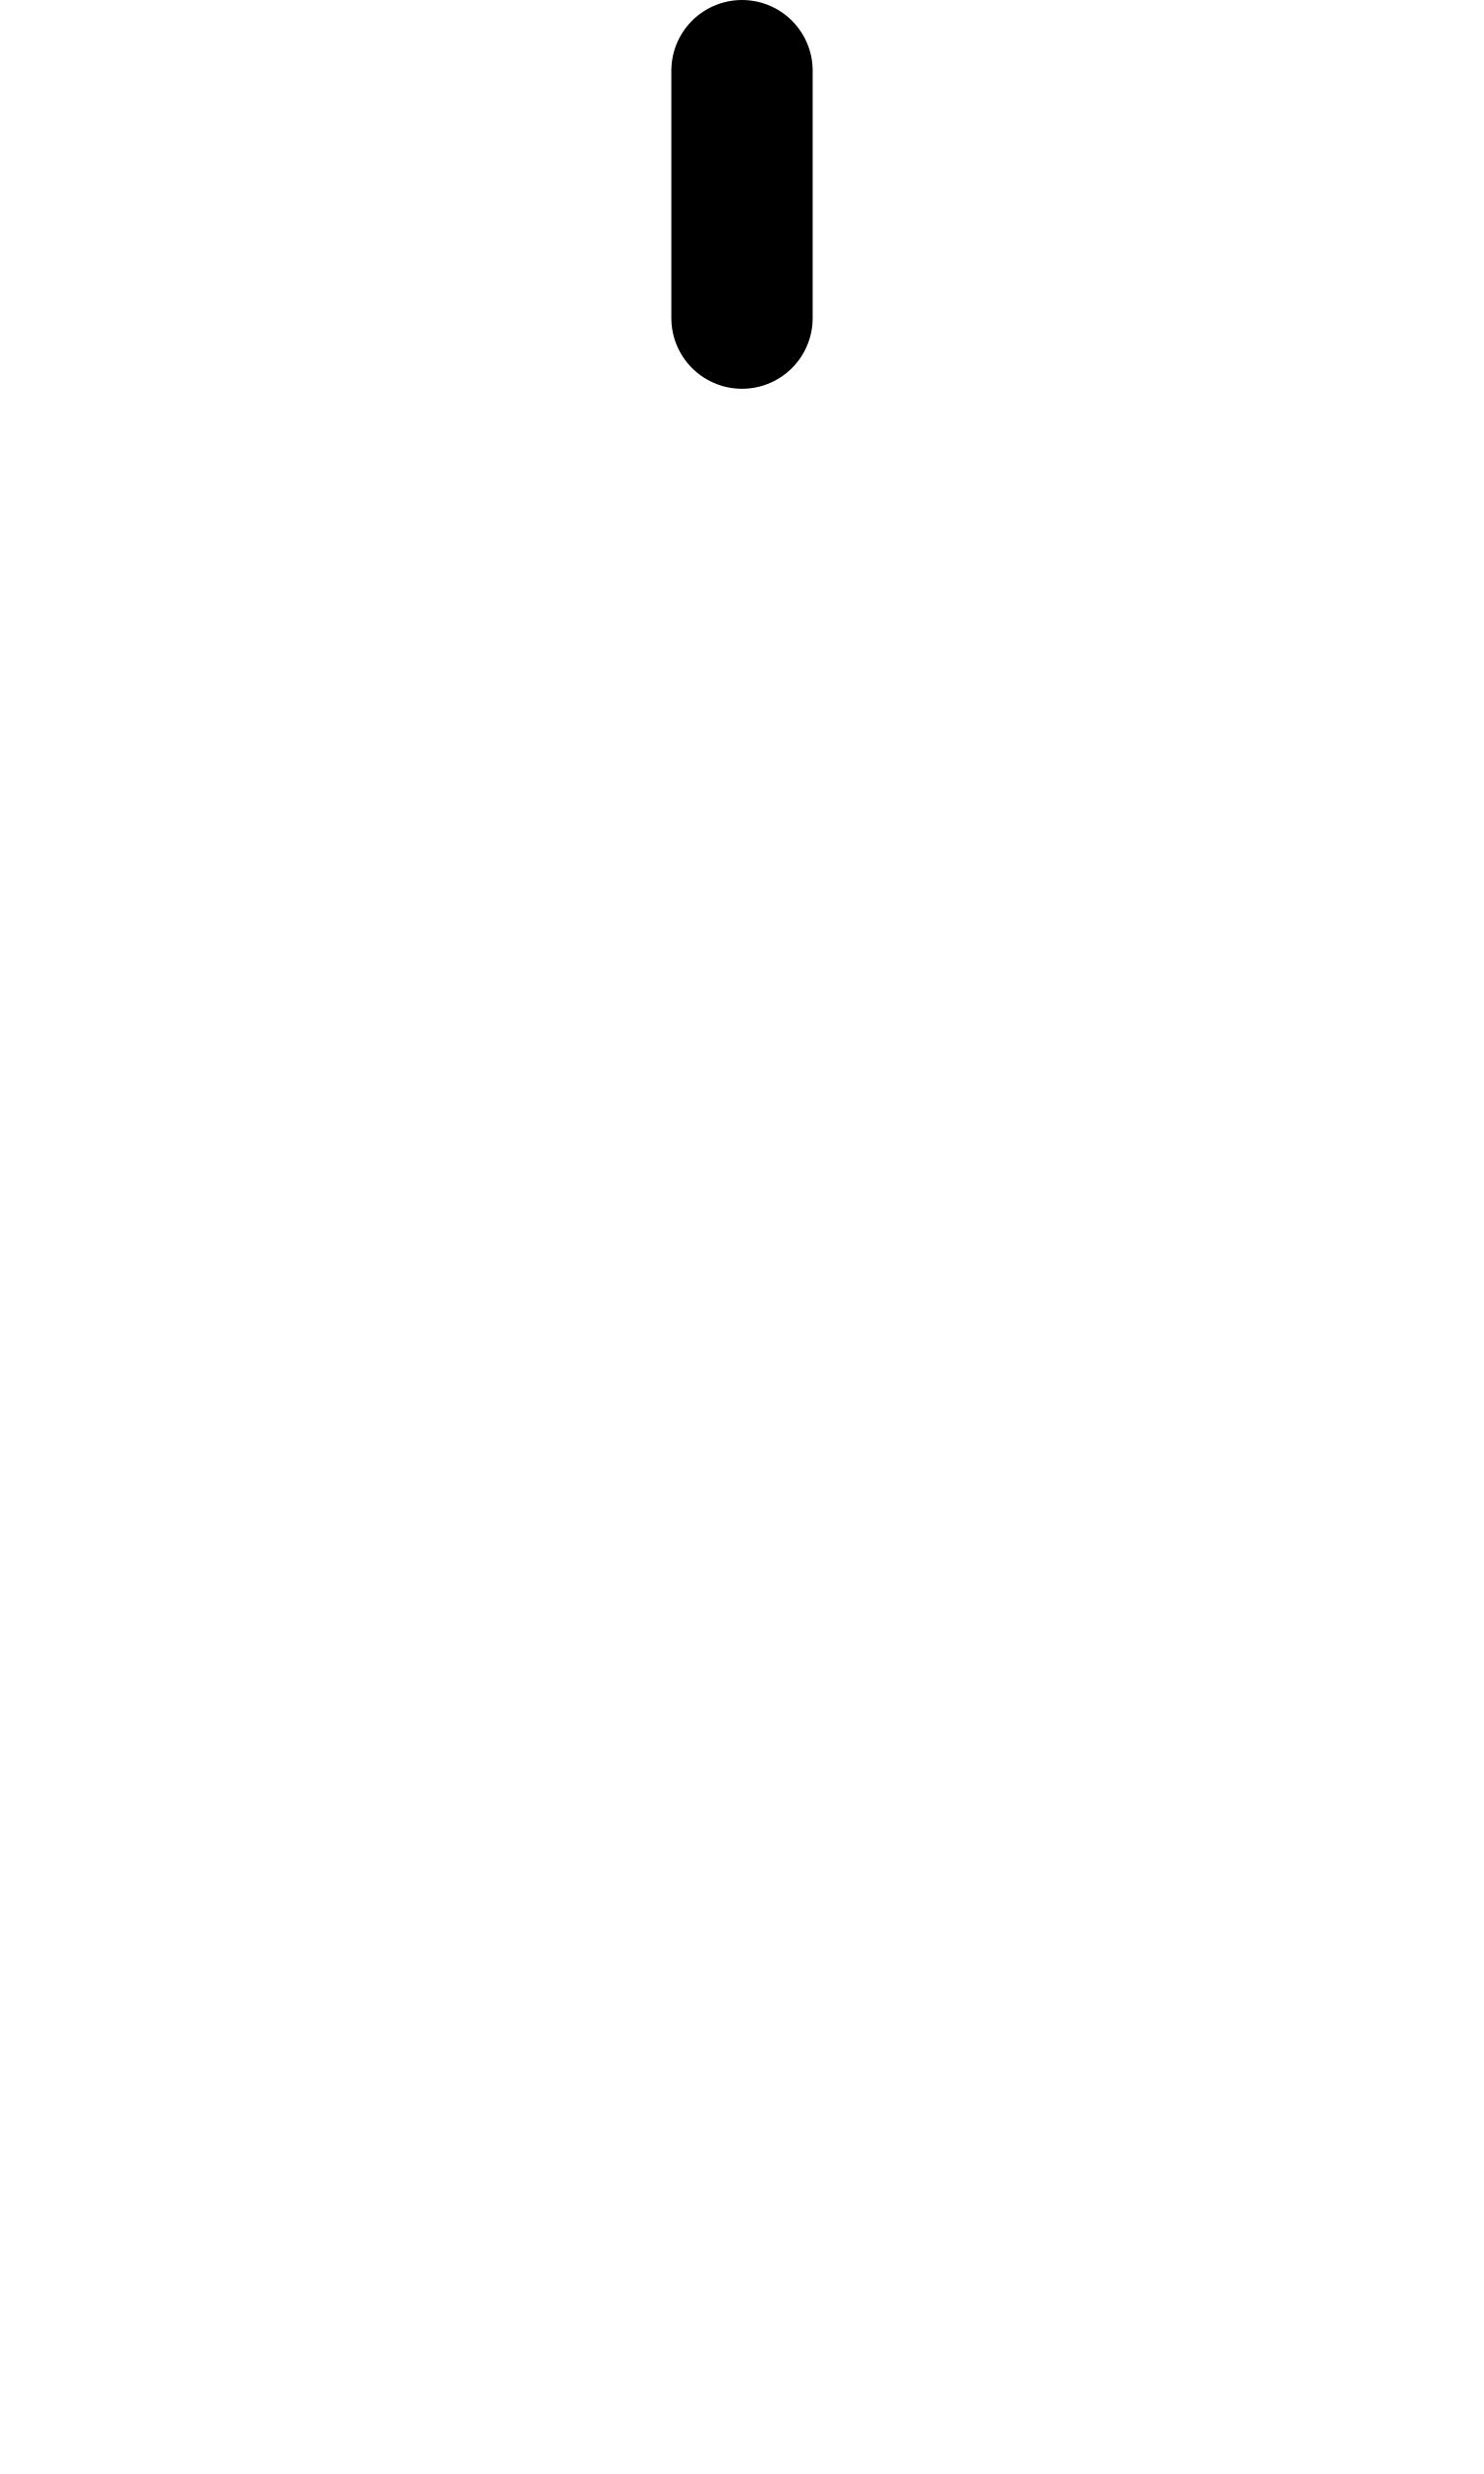
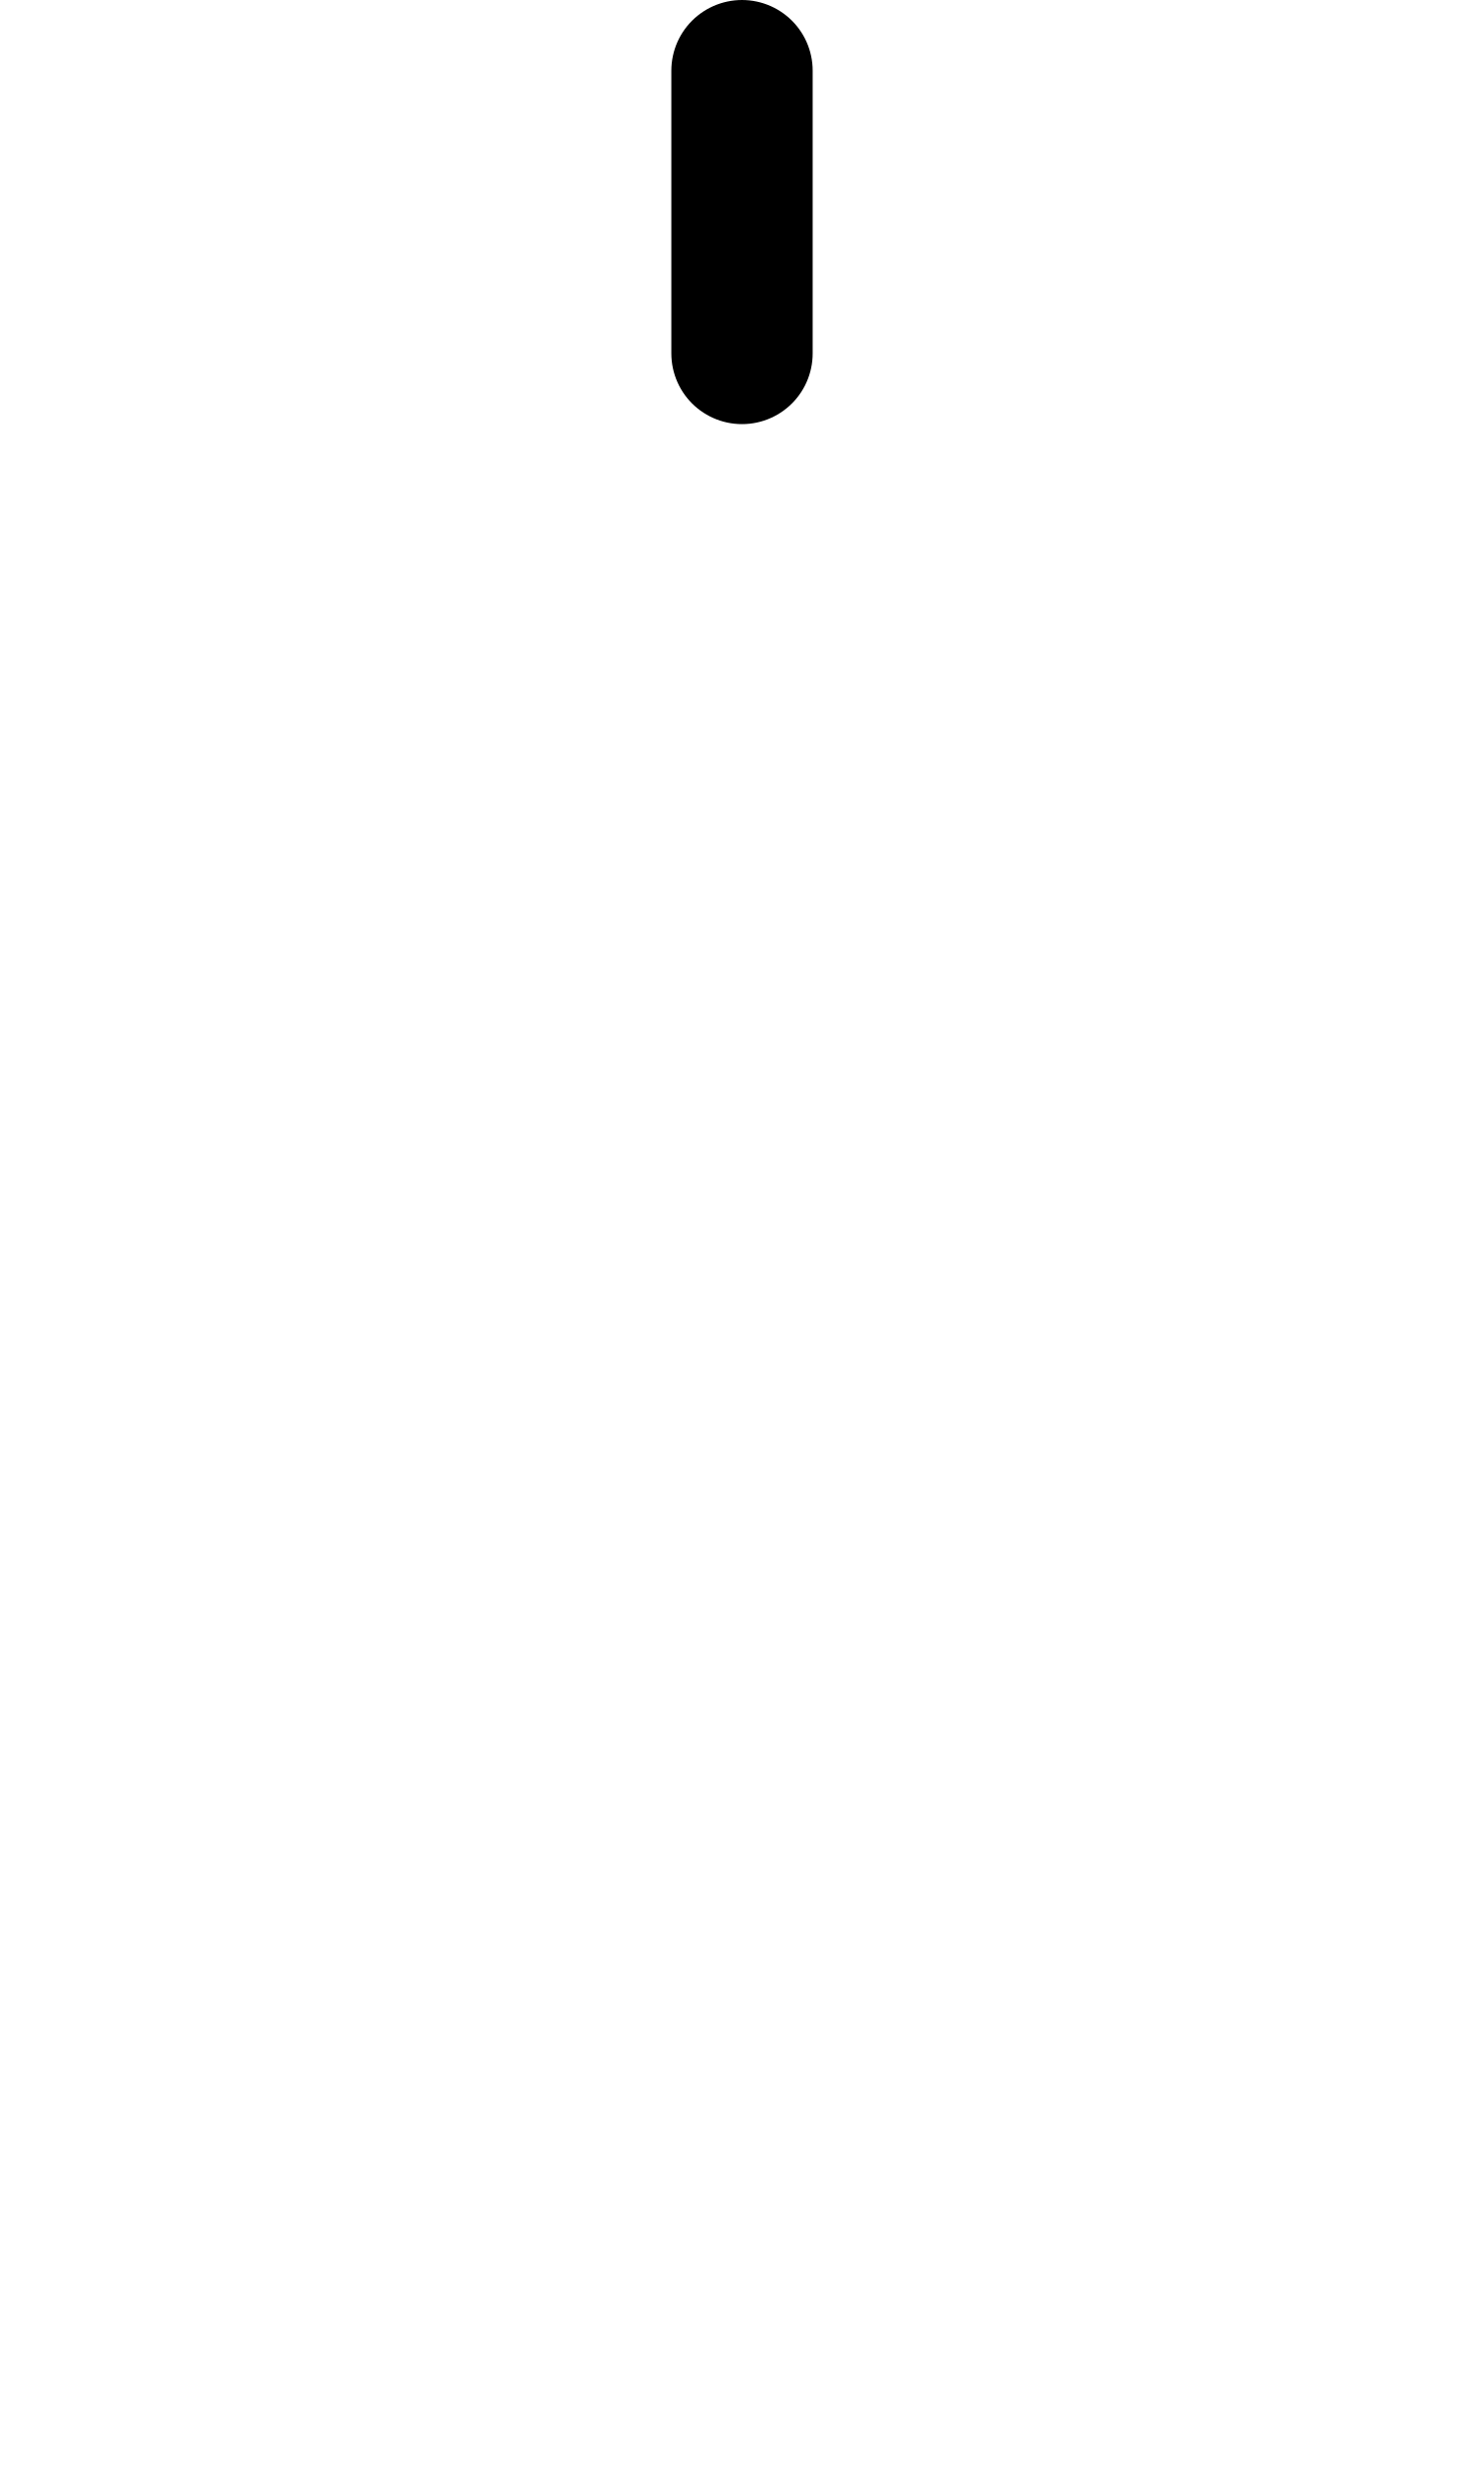
<svg xmlns="http://www.w3.org/2000/svg" width="1008" height="1680" viewBox="0 0 63 105" version="1.1" id="svg5" xml:space="preserve">
  <defs id="defs2" />
  <g id="layer3" style="display:inline;opacity:0.5;stroke-width:3.6;stroke-dasharray:none" transform="matrix(0.8333333,0,0,0.8333333,-157.9762,-173.0963)" />
  <g id="layer2" style="display:inline" />
  <g id="layer1" style="display:inline">
-     <path style="display:inline;fill:none;stroke:#000000;stroke-width:6;stroke-linecap:round;stroke-linejoin:round;stroke-dasharray:none" d="M 31.5,3 V 13.5" id="path969" />
+     <path style="display:inline;fill:none;stroke:#000000;stroke-width:6;stroke-linecap:round;stroke-linejoin:round;stroke-dasharray:none" d="M 31.5,3 V 15" id="path969" />
  </g>
</svg>
